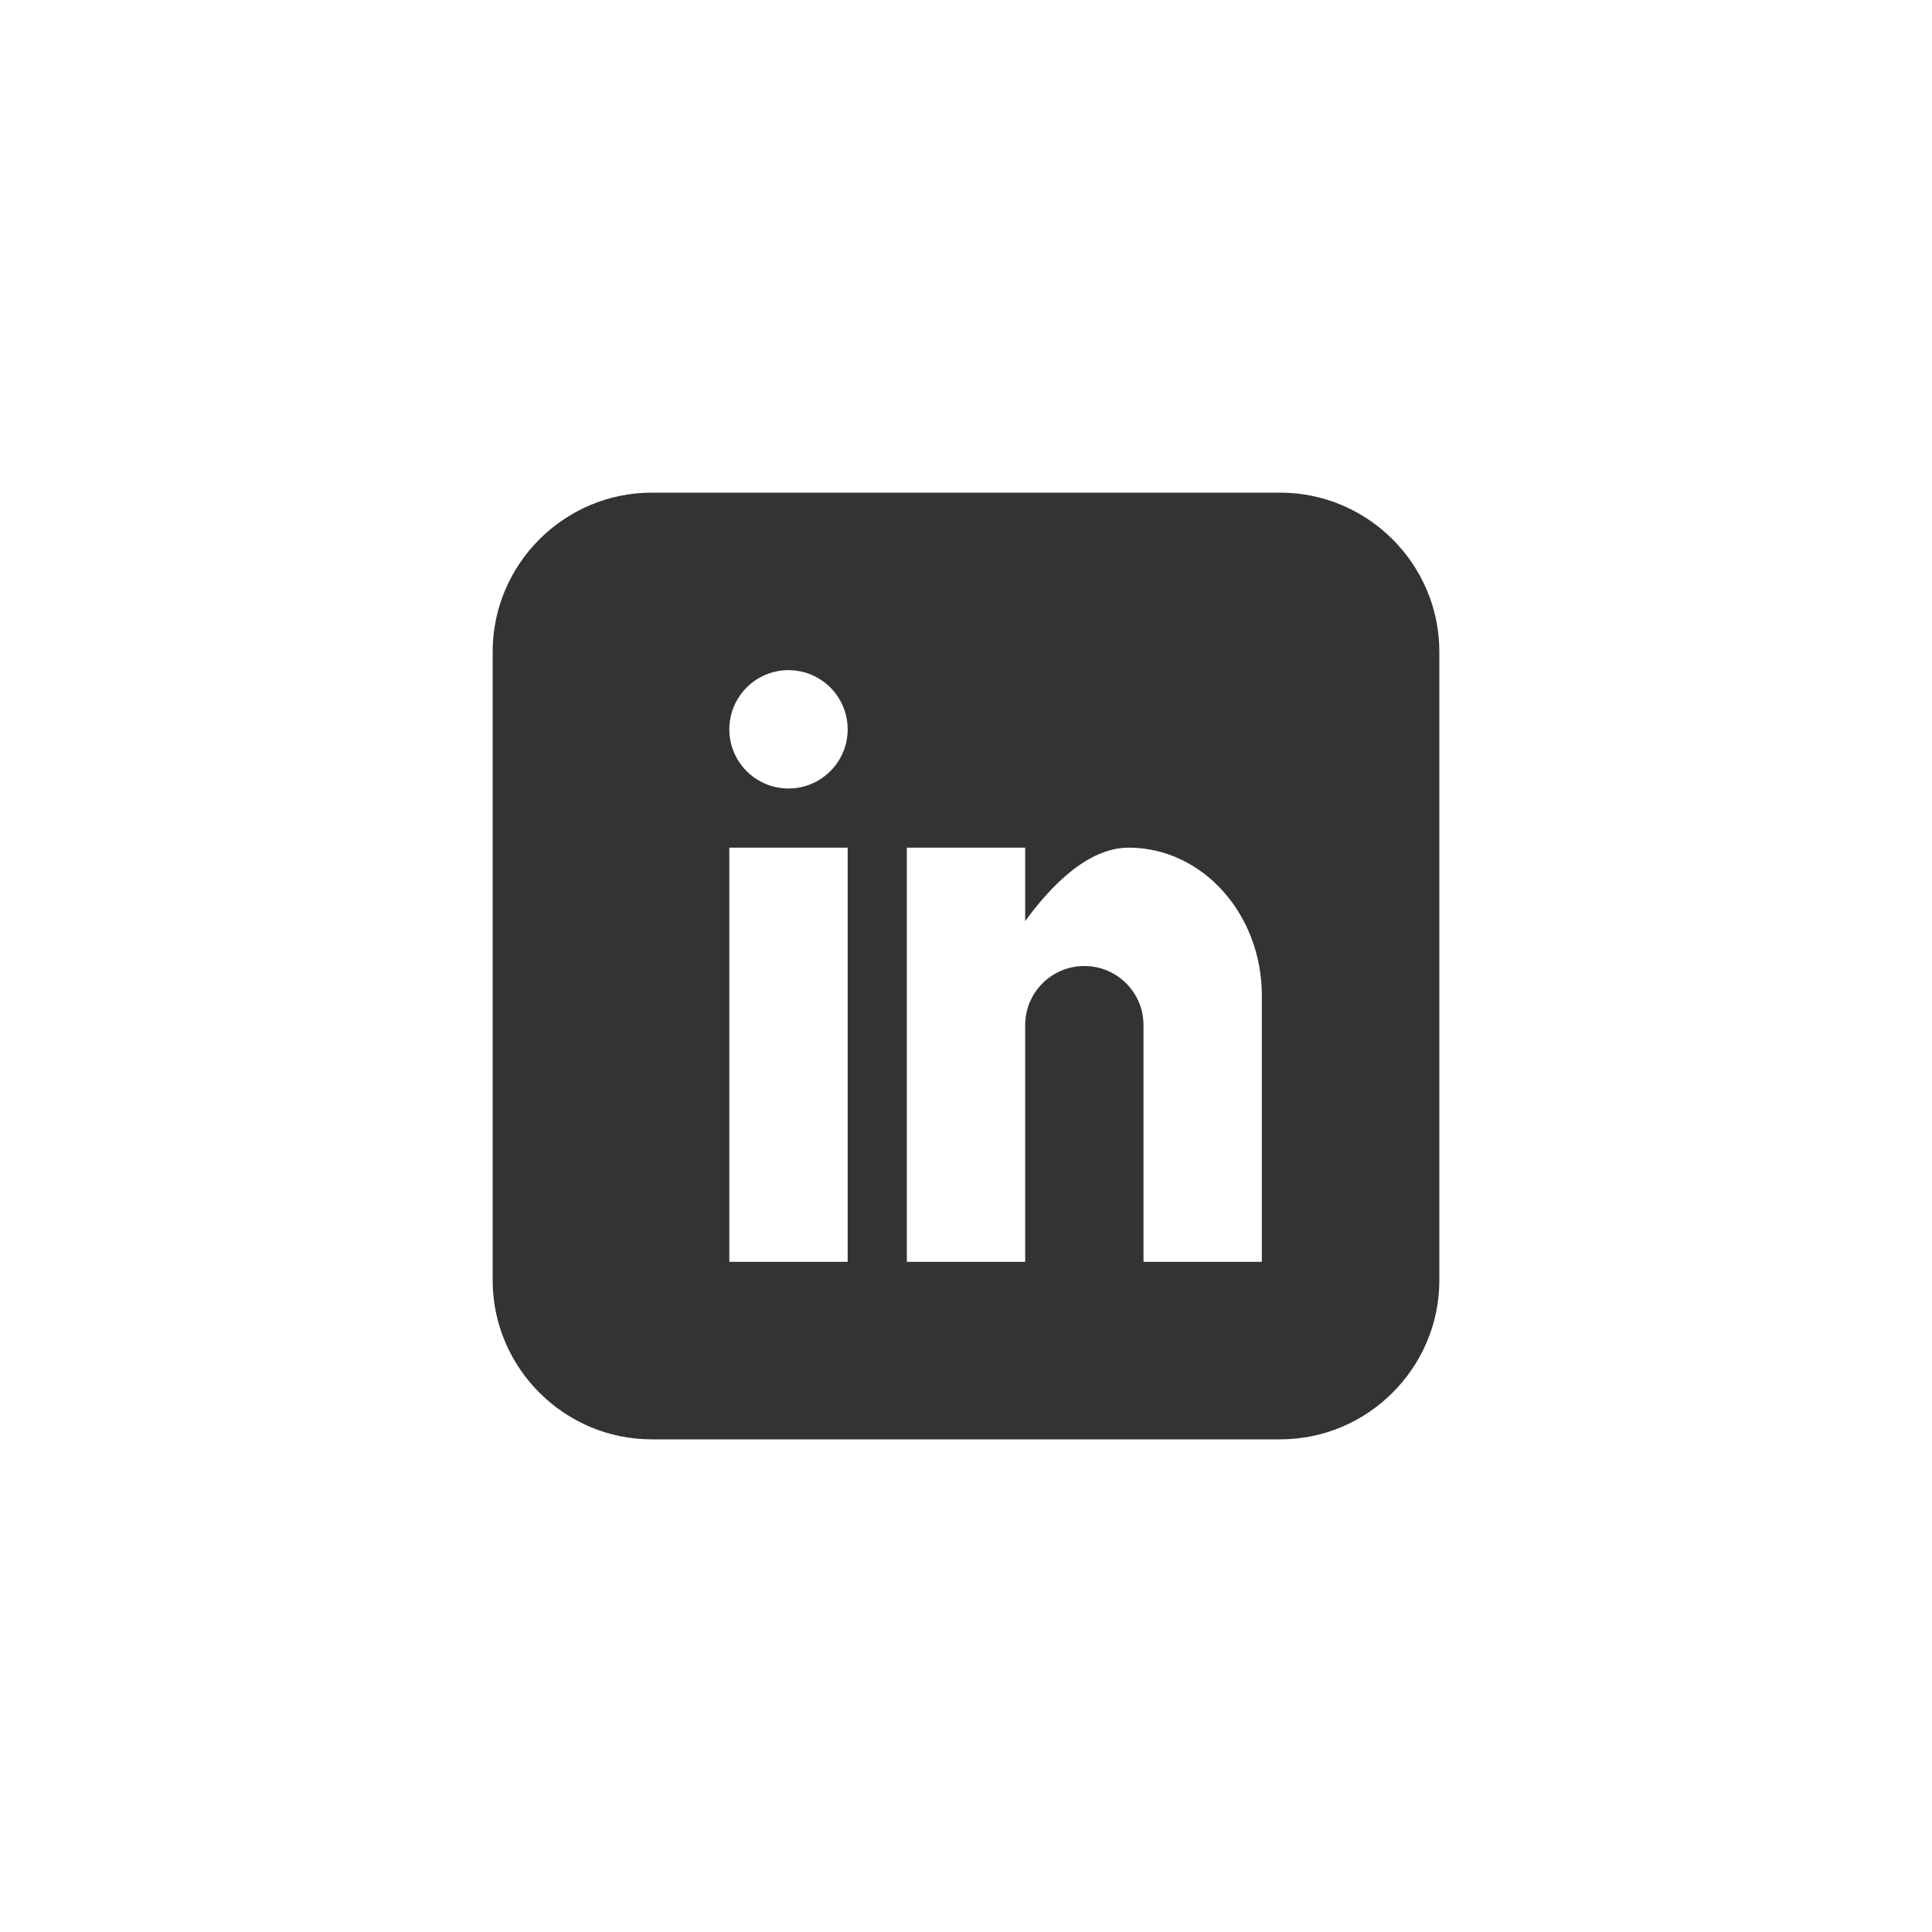
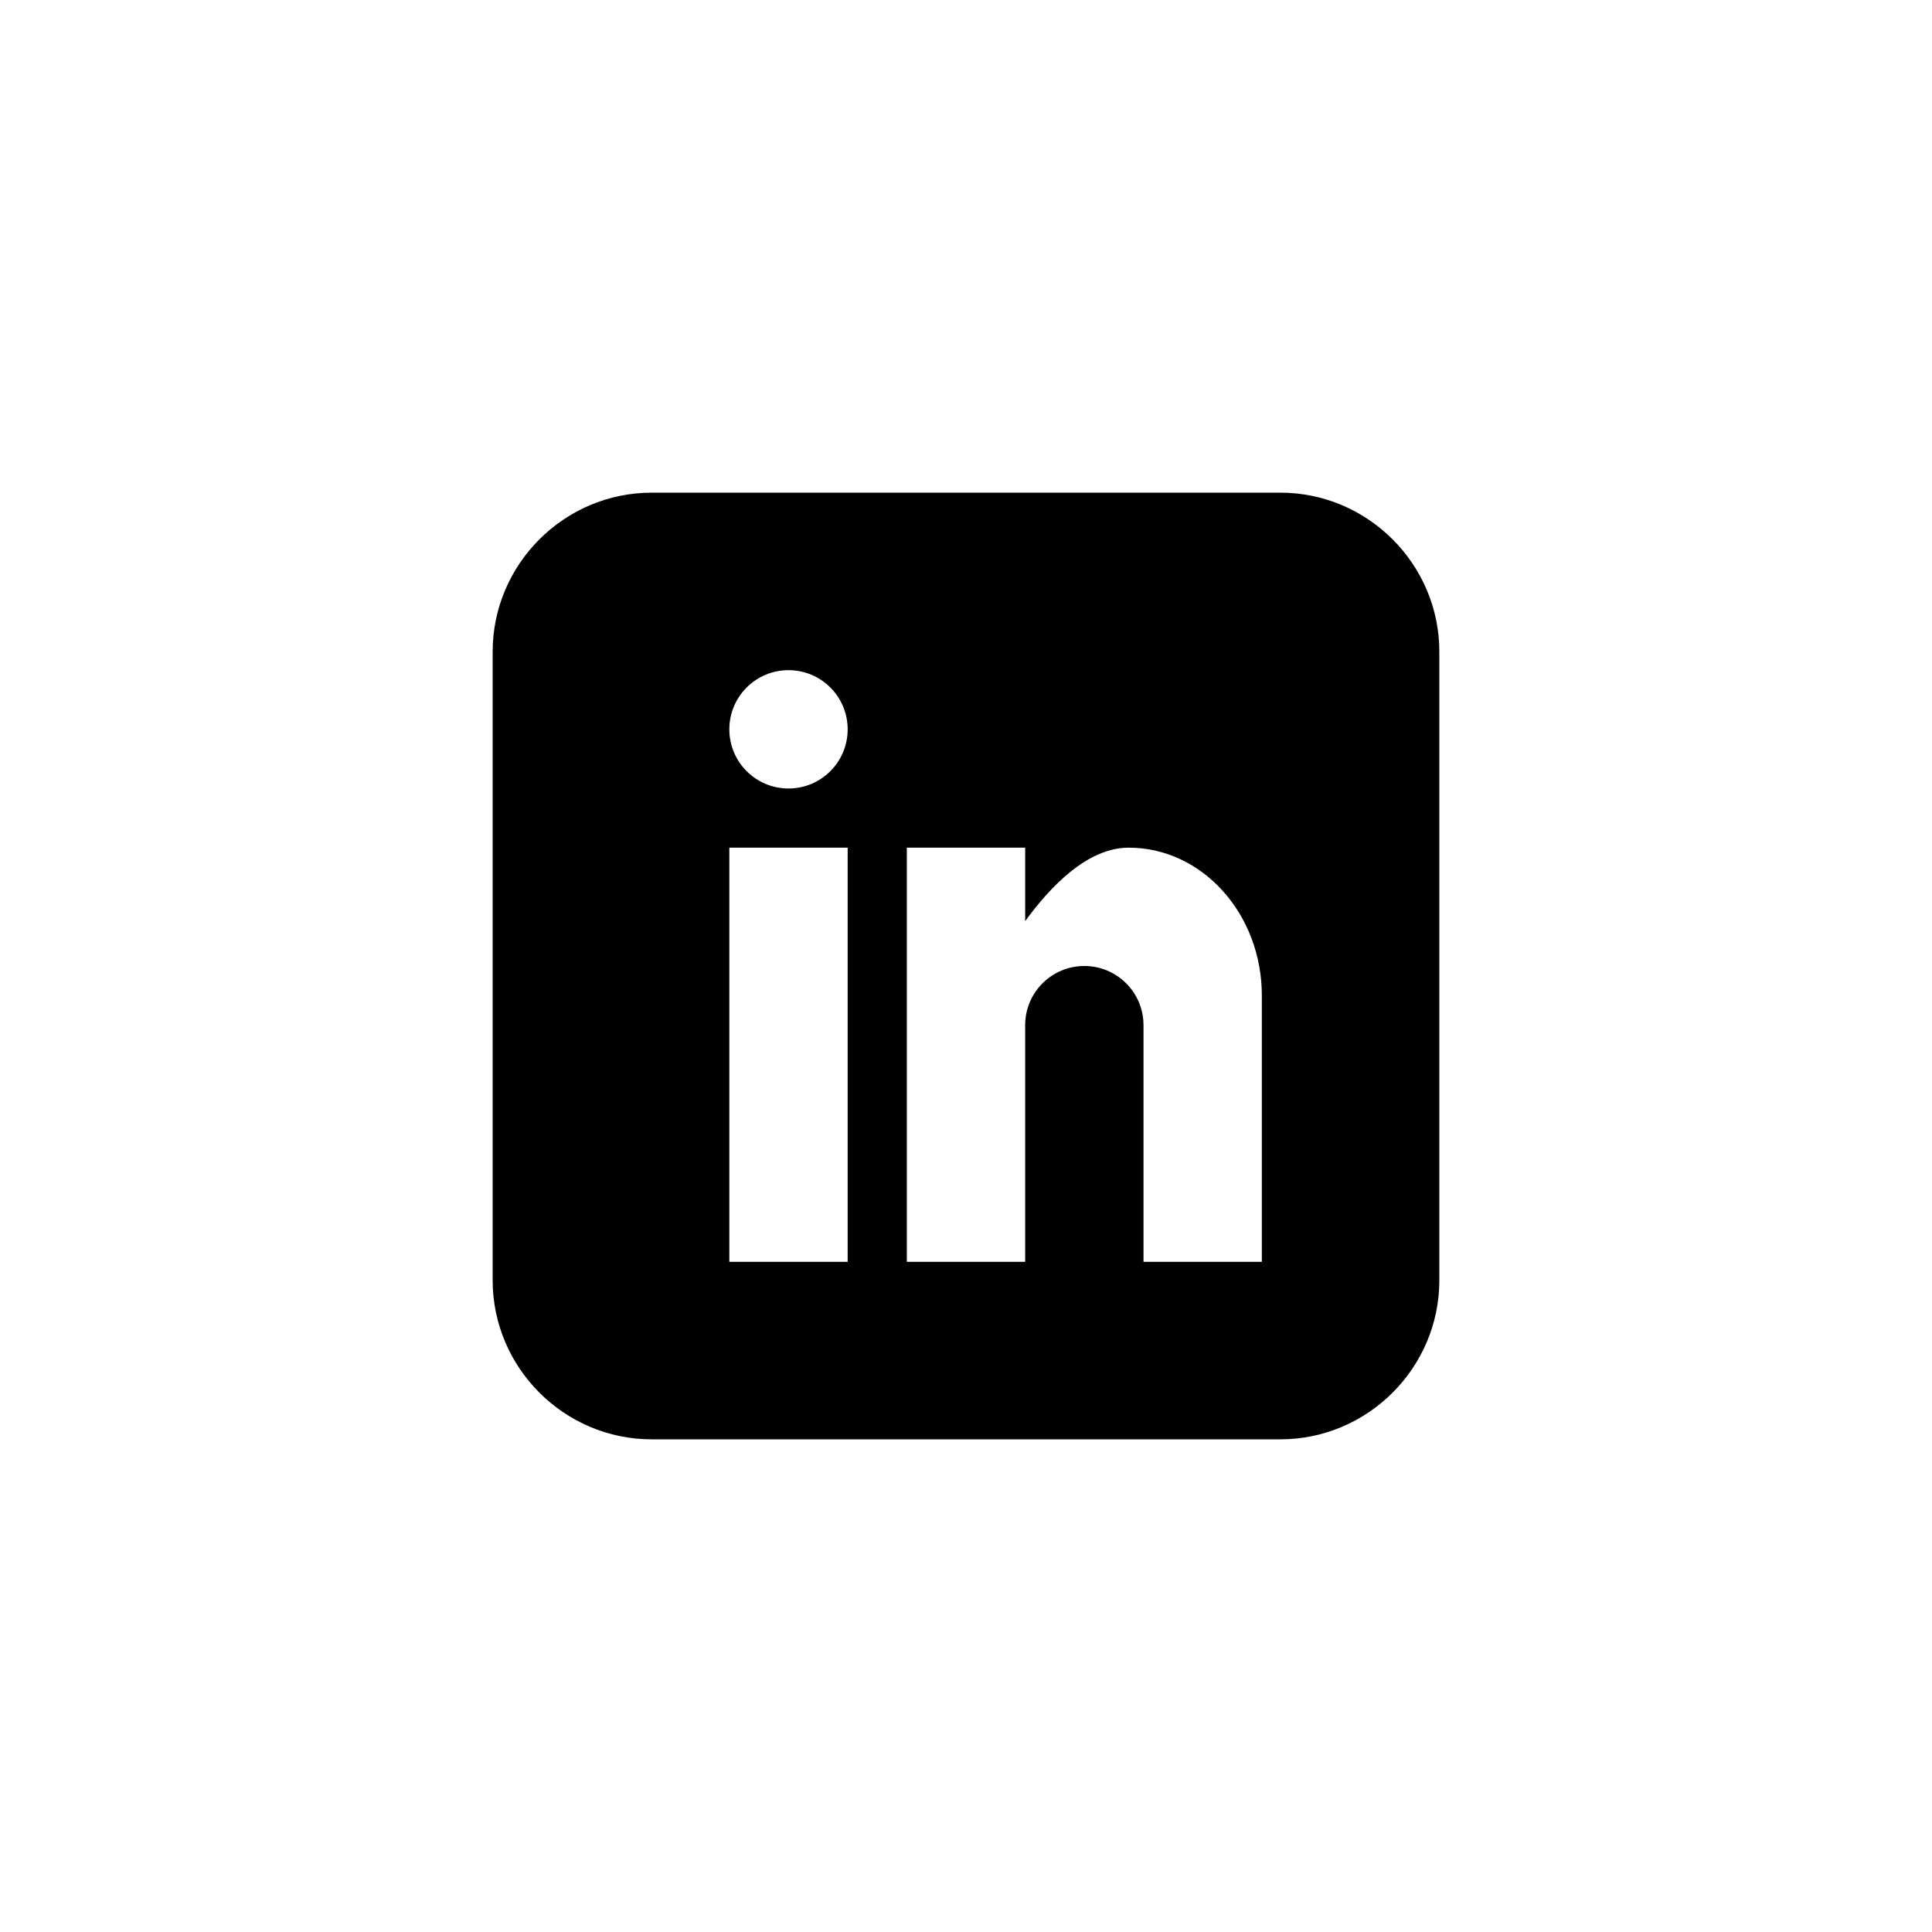
<svg xmlns="http://www.w3.org/2000/svg" id="linkedin" class="custom-icon" version="1.1" viewBox="0 0 100 100" style="height:100px;width:100px;">
-   <path class="inner-shape" style="opacity: 1; fill: rgb(51, 51, 51);" transform="translate(25,25) scale(0.5)" d="M82.539,1H17.461C8.408,1,1,8.408,1,17.461v65.078C1,91.592,8.408,99,17.461,99h65.078C91.592,99,99,91.592,99,82.539 V17.461C99,8.408,91.592,1,82.539,1z M37.75,80.625H25.5V37.75h12.25V80.625z M31.625,31.625c-3.383,0-6.125-2.742-6.125-6.125 s2.742-6.125,6.125-6.125s6.125,2.742,6.125,6.125S35.008,31.625,31.625,31.625z M80.625,80.625h-12.25v-24.5 c0-3.383-2.742-6.125-6.125-6.125s-6.125,2.742-6.125,6.125v24.5h-12.25V37.75h12.25v7.606c2.526-3.47,6.389-7.606,10.719-7.606 c7.612,0,13.782,6.856,13.782,15.312L80.625,80.625L80.625,80.625z" />
+   <path class="inner-shape" transform="translate(25,25) scale(0.5)" d="M82.539,1H17.461C8.408,1,1,8.408,1,17.461v65.078C1,91.592,8.408,99,17.461,99h65.078C91.592,99,99,91.592,99,82.539 V17.461C99,8.408,91.592,1,82.539,1z M37.75,80.625H25.5V37.75h12.25V80.625z M31.625,31.625c-3.383,0-6.125-2.742-6.125-6.125 s2.742-6.125,6.125-6.125s6.125,2.742,6.125,6.125S35.008,31.625,31.625,31.625z M80.625,80.625h-12.25v-24.5 c0-3.383-2.742-6.125-6.125-6.125s-6.125,2.742-6.125,6.125v24.5h-12.25V37.75h12.25v7.606c2.526-3.47,6.389-7.606,10.719-7.606 c7.612,0,13.782,6.856,13.782,15.312L80.625,80.625L80.625,80.625z" />
</svg>
